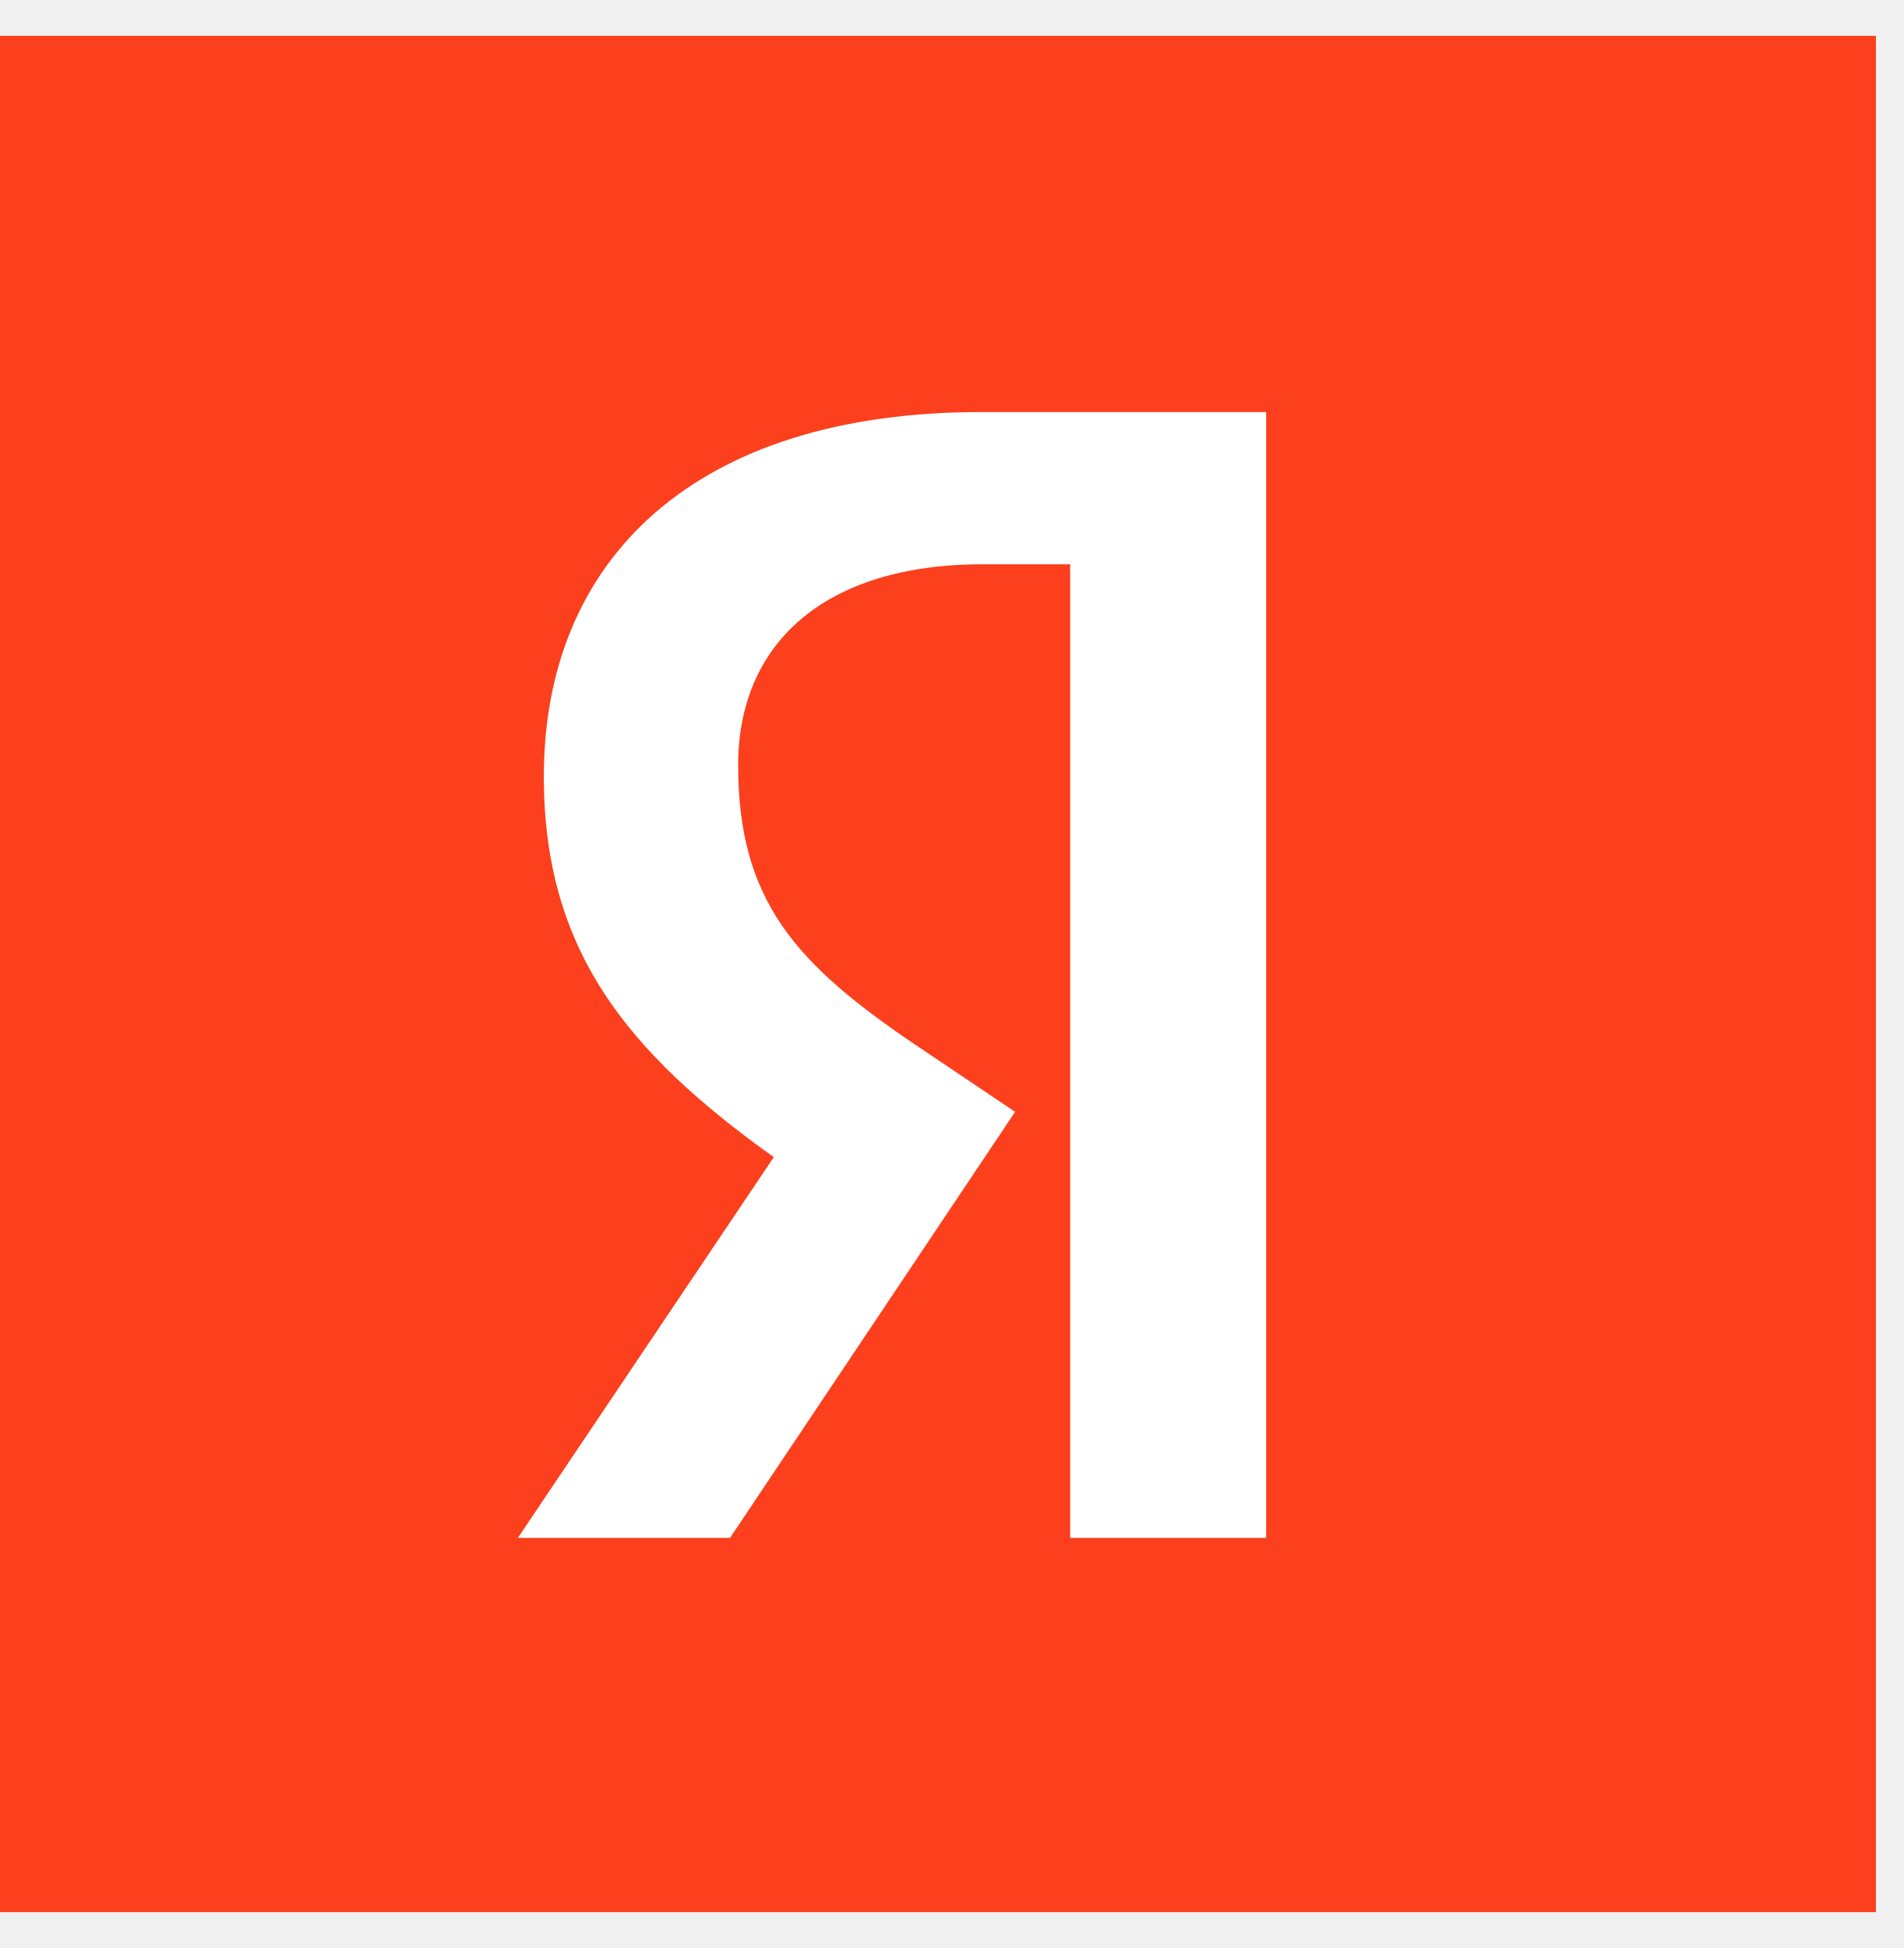
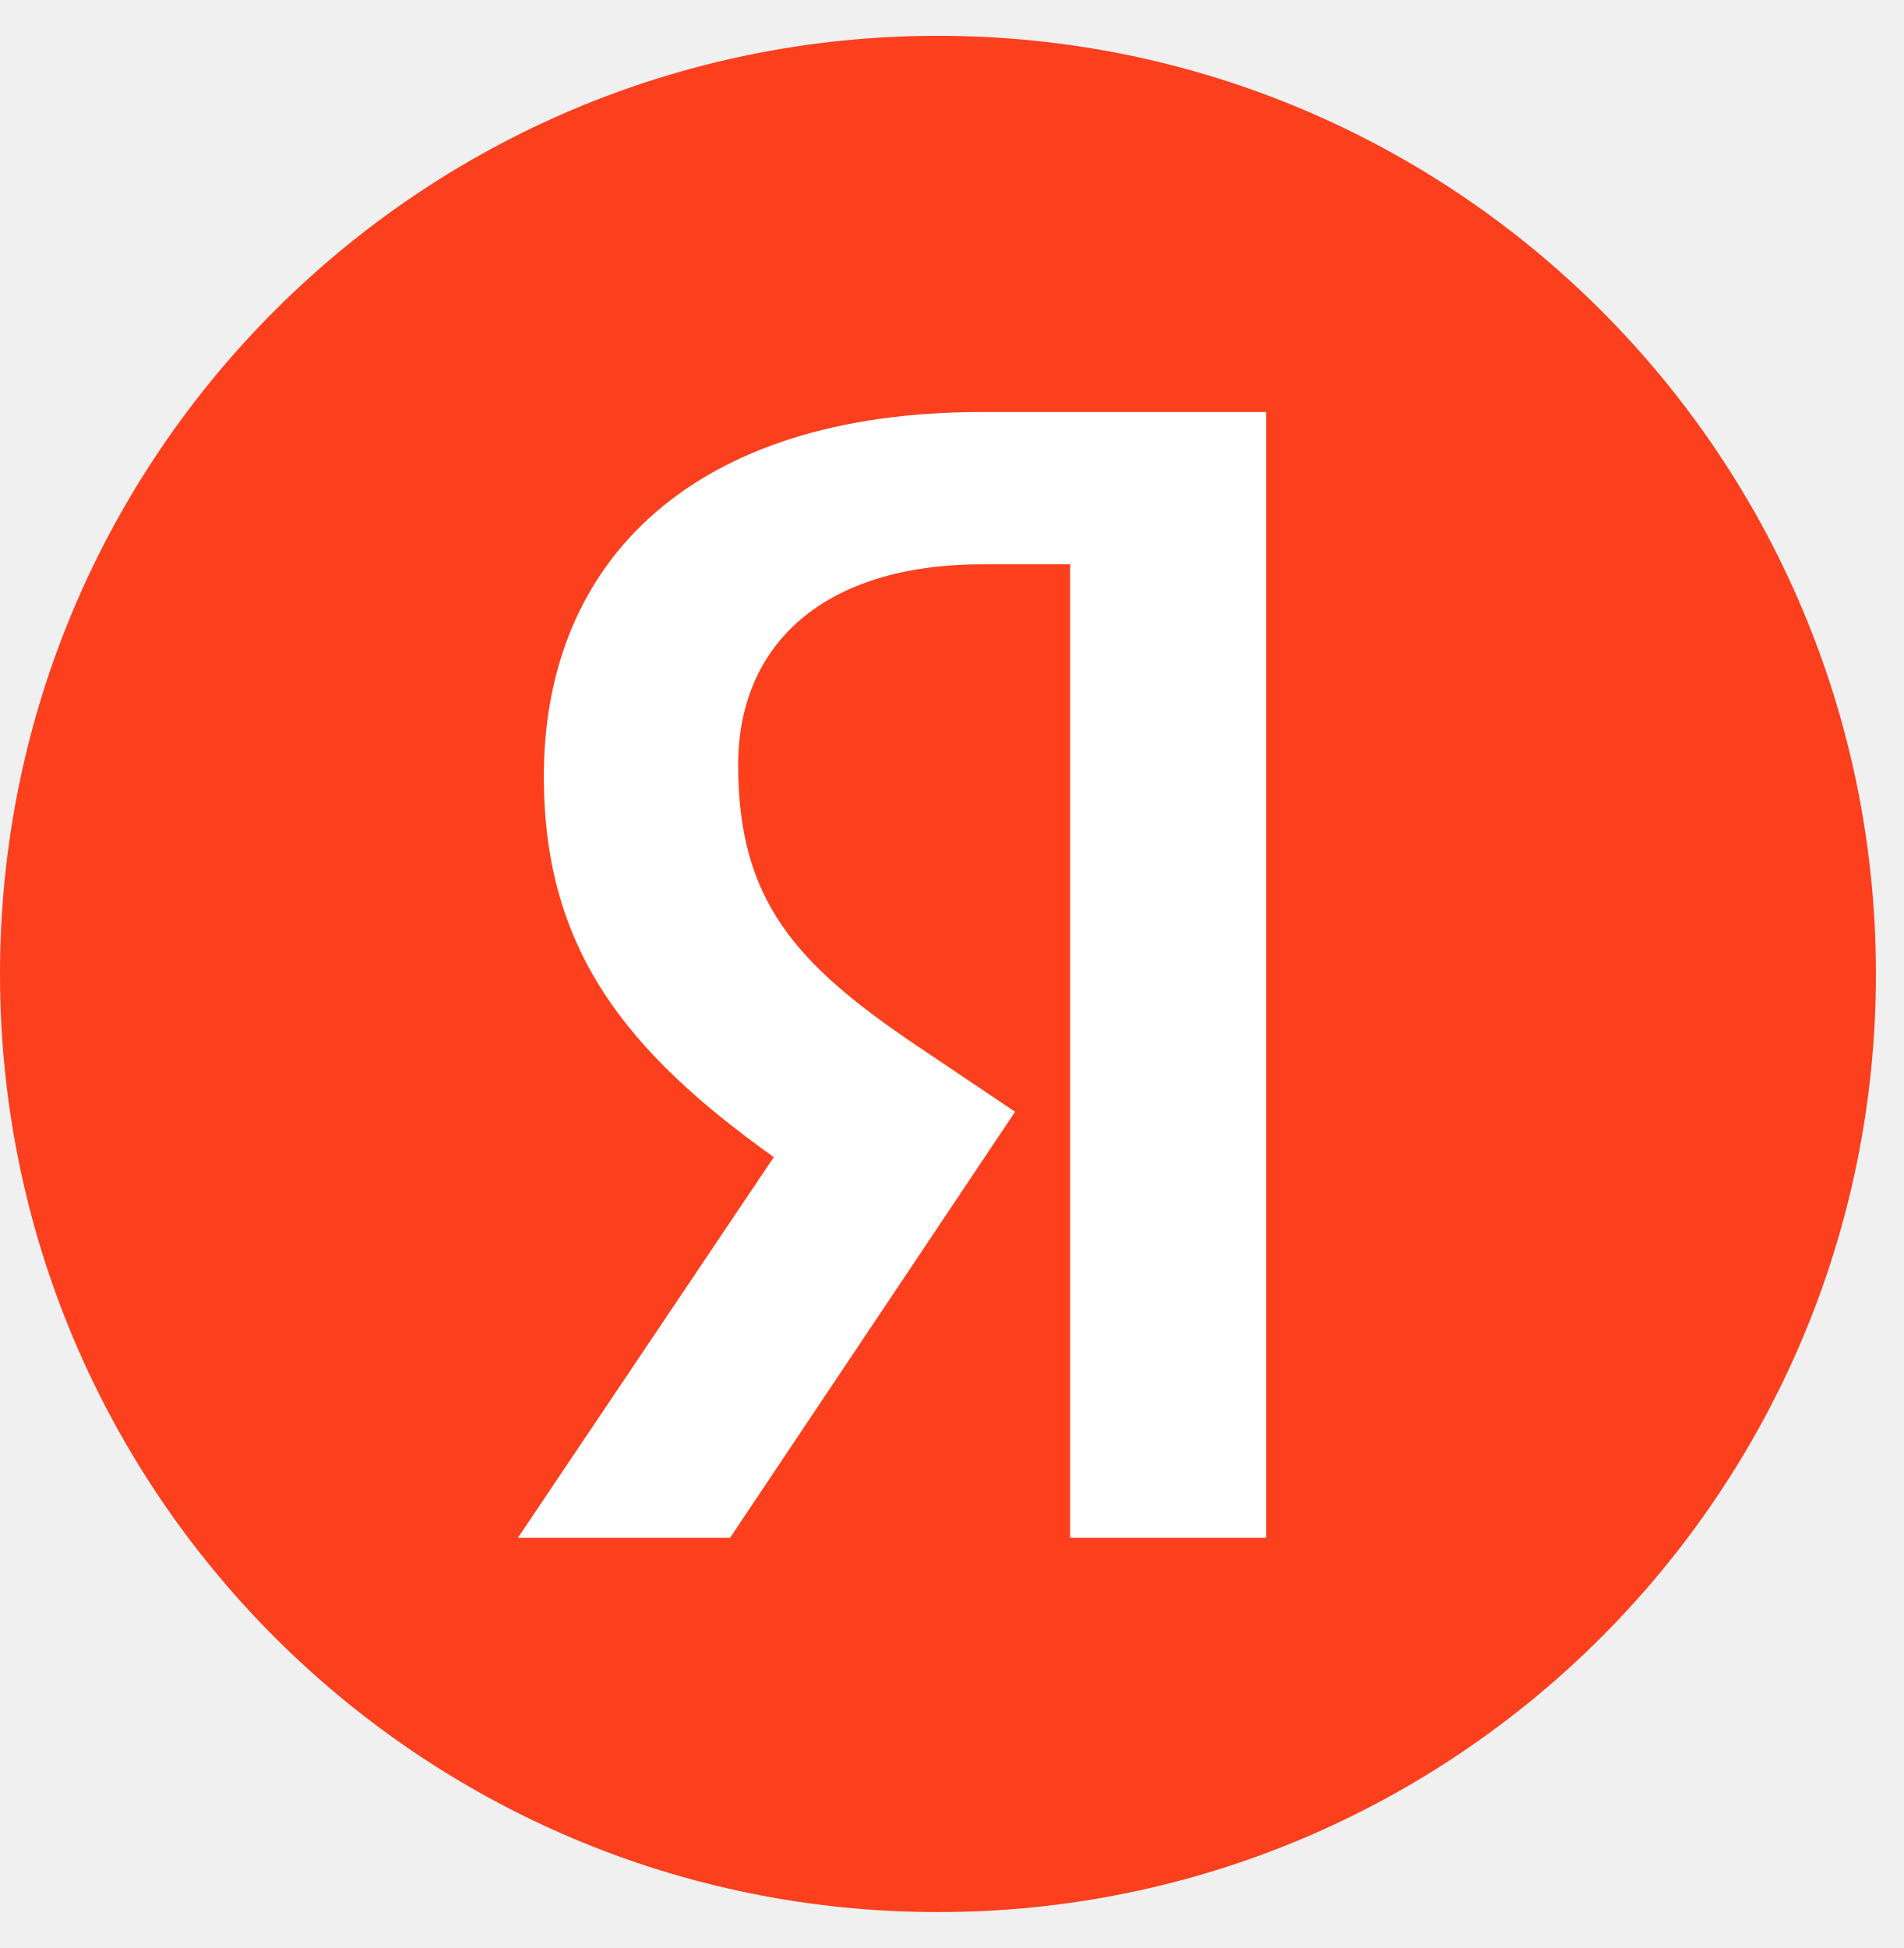
<svg xmlns="http://www.w3.org/2000/svg" width="43" height="44" viewBox="0 0 43 44" fill="none">
-   <rect width="42.38" height="42.38" transform="translate(0 0.809937)" fill="#FC3F1D" />
-   <path d="M24.177 34.736H28.604V9.307H22.164C15.688 9.307 12.286 12.637 12.286 17.539C12.286 21.454 14.152 23.759 17.481 26.137L11.7 34.736H16.493L22.933 25.113L20.701 23.613C17.993 21.784 16.676 20.357 16.676 17.283C16.676 14.576 18.579 12.746 22.201 12.746H24.177V34.736Z" fill="white" />
+   <mask id="mask0_899_8430" style="mask-type:alpha" maskUnits="userSpaceOnUse" x="0" y="0" width="43" height="44">
+     <path d="M21.19 43.189C32.893 43.189 42.38 33.702 42.38 21.999C42.38 10.296 32.893 0.809 21.19 0.809C9.487 0.809 0 10.296 0 21.999C0 33.702 9.487 43.189 21.19 43.189Z" fill="white" />
+   </mask>
+   <g mask="url(#mask0_899_8430)">
+     <path d="M42.38 0.809H0V43.189H42.38V0.809Z" fill="#FC3F1D" />
+     <path d="M24.177 34.735H28.604V9.307H22.164C15.688 9.307 12.286 12.636 12.286 17.539C12.286 21.454 14.152 23.759 17.481 26.137L11.7 34.735H16.493L22.933 25.112L20.701 23.612C17.993 21.783 16.676 20.356 16.676 17.283C16.676 14.575 18.579 12.746 22.201 12.746H24.177V34.735Z" fill="white" />
+   </g>
</svg>
